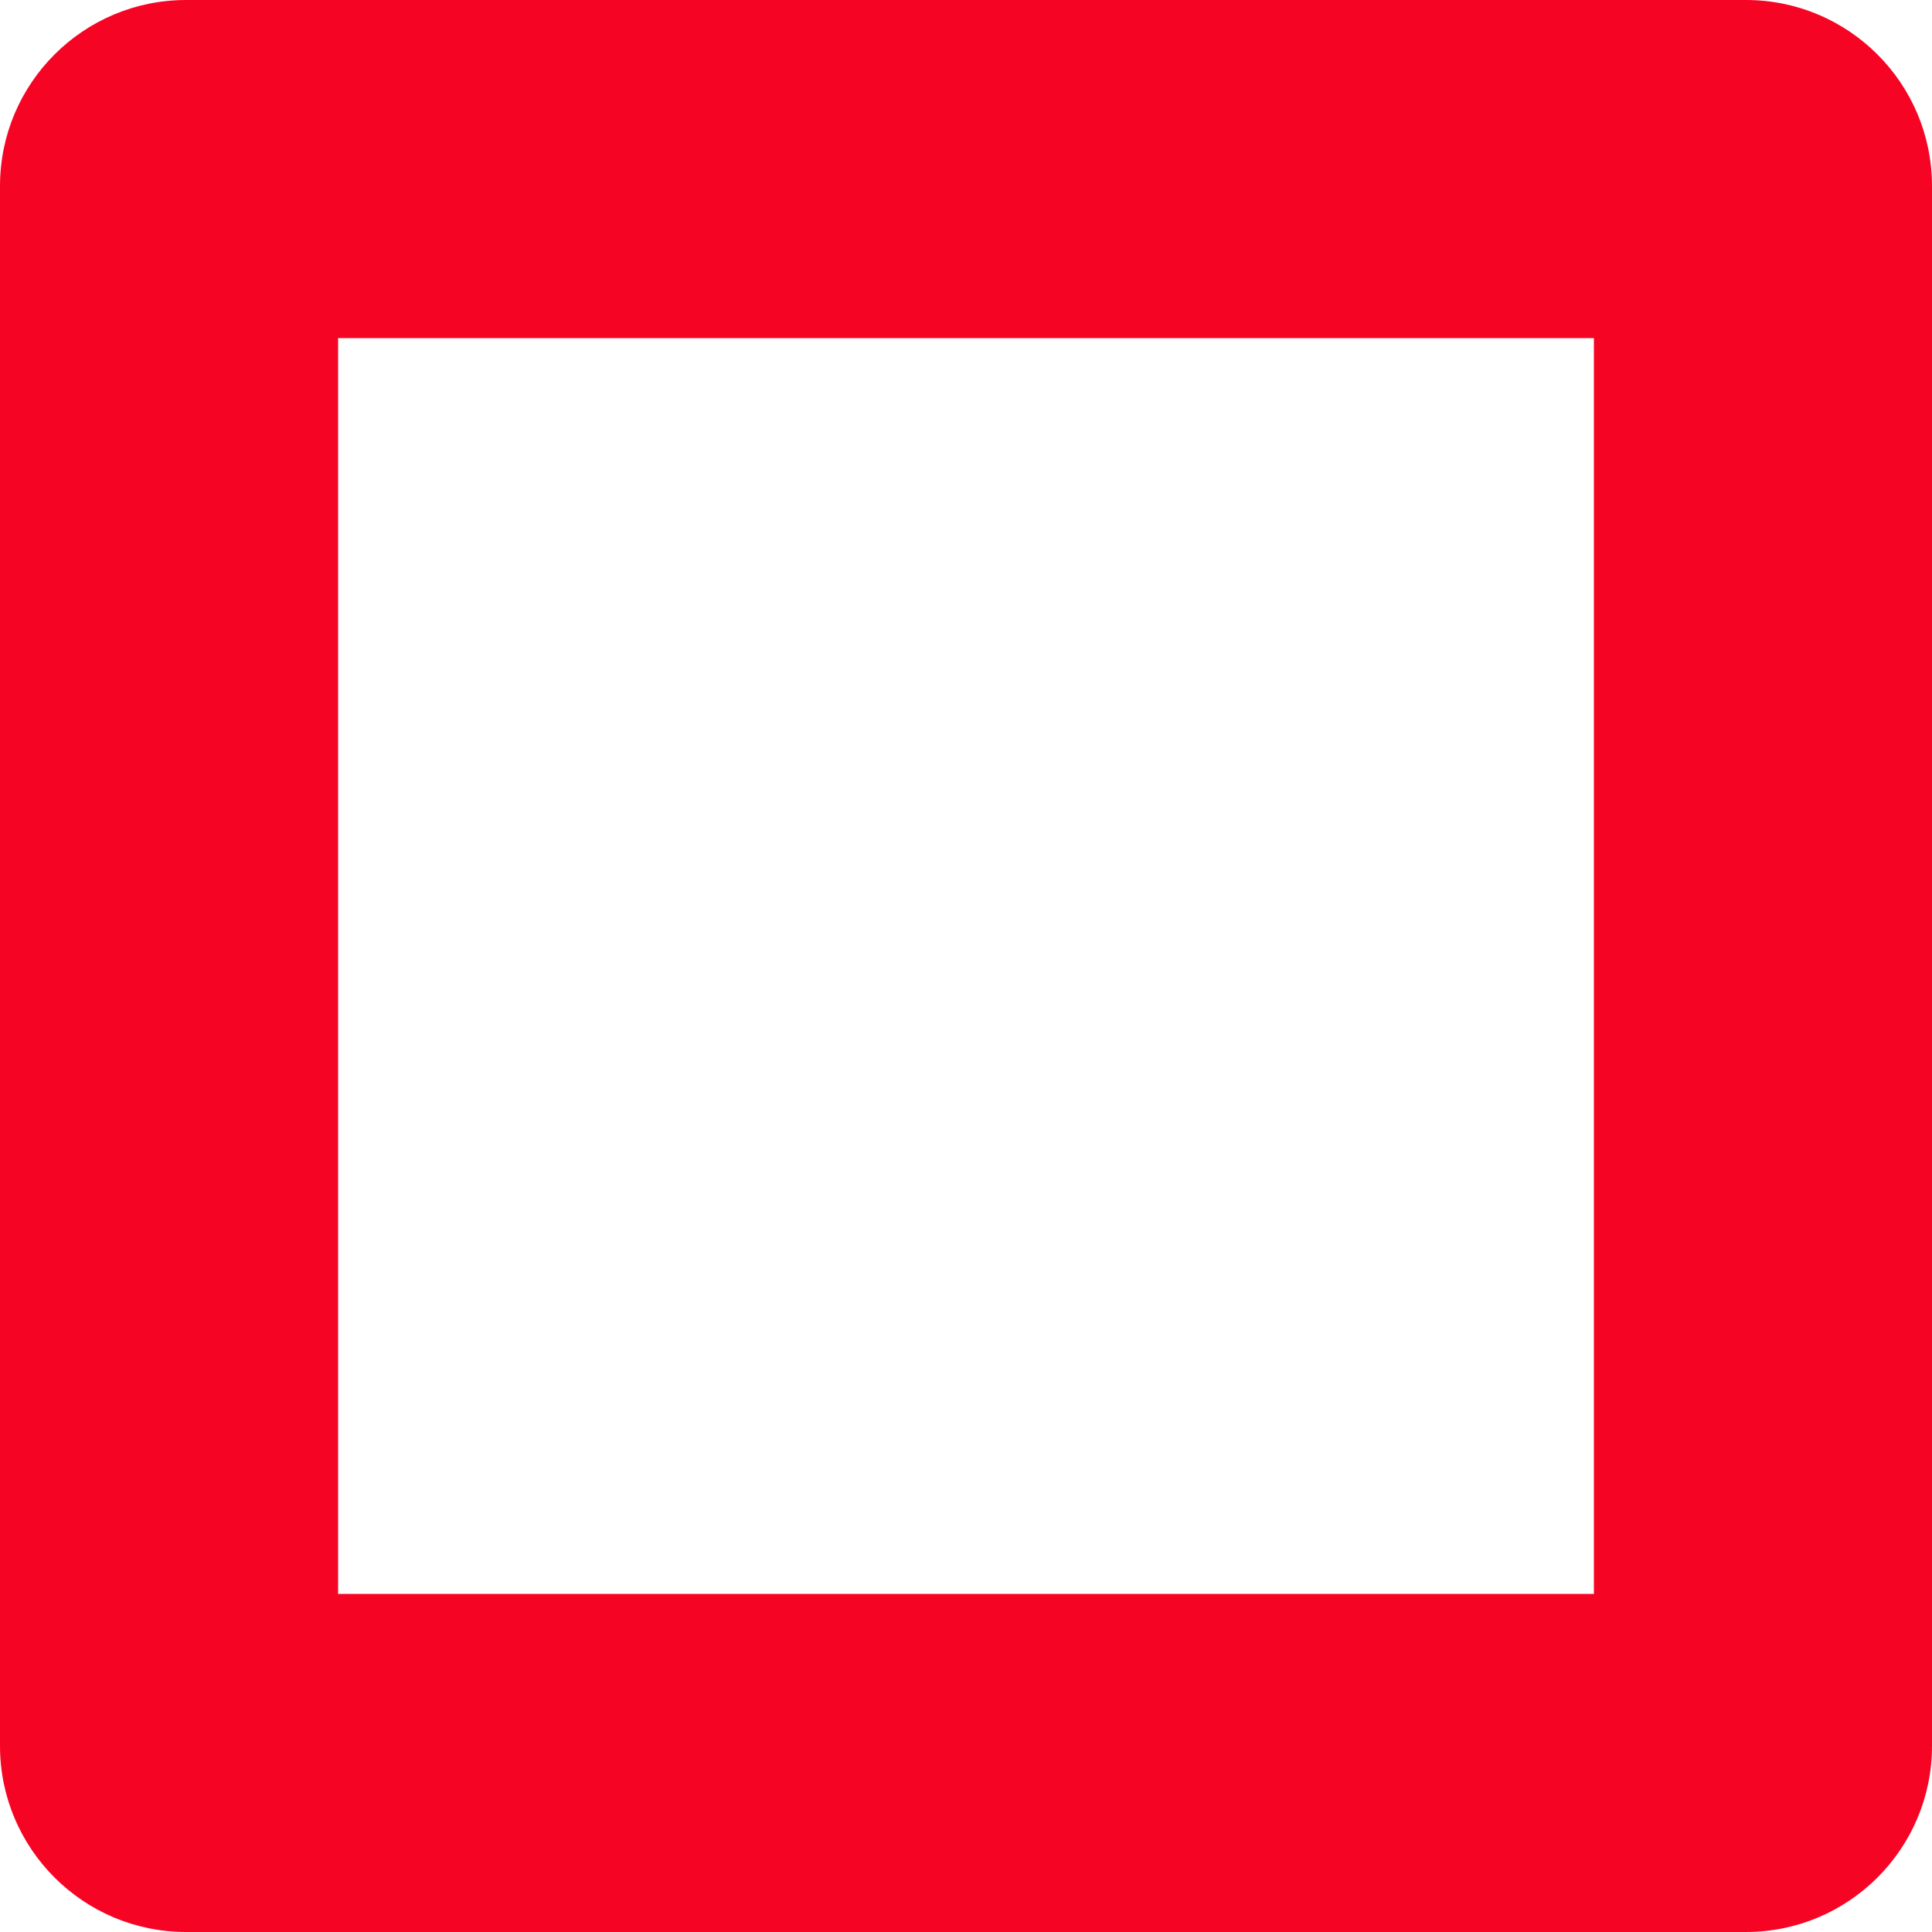
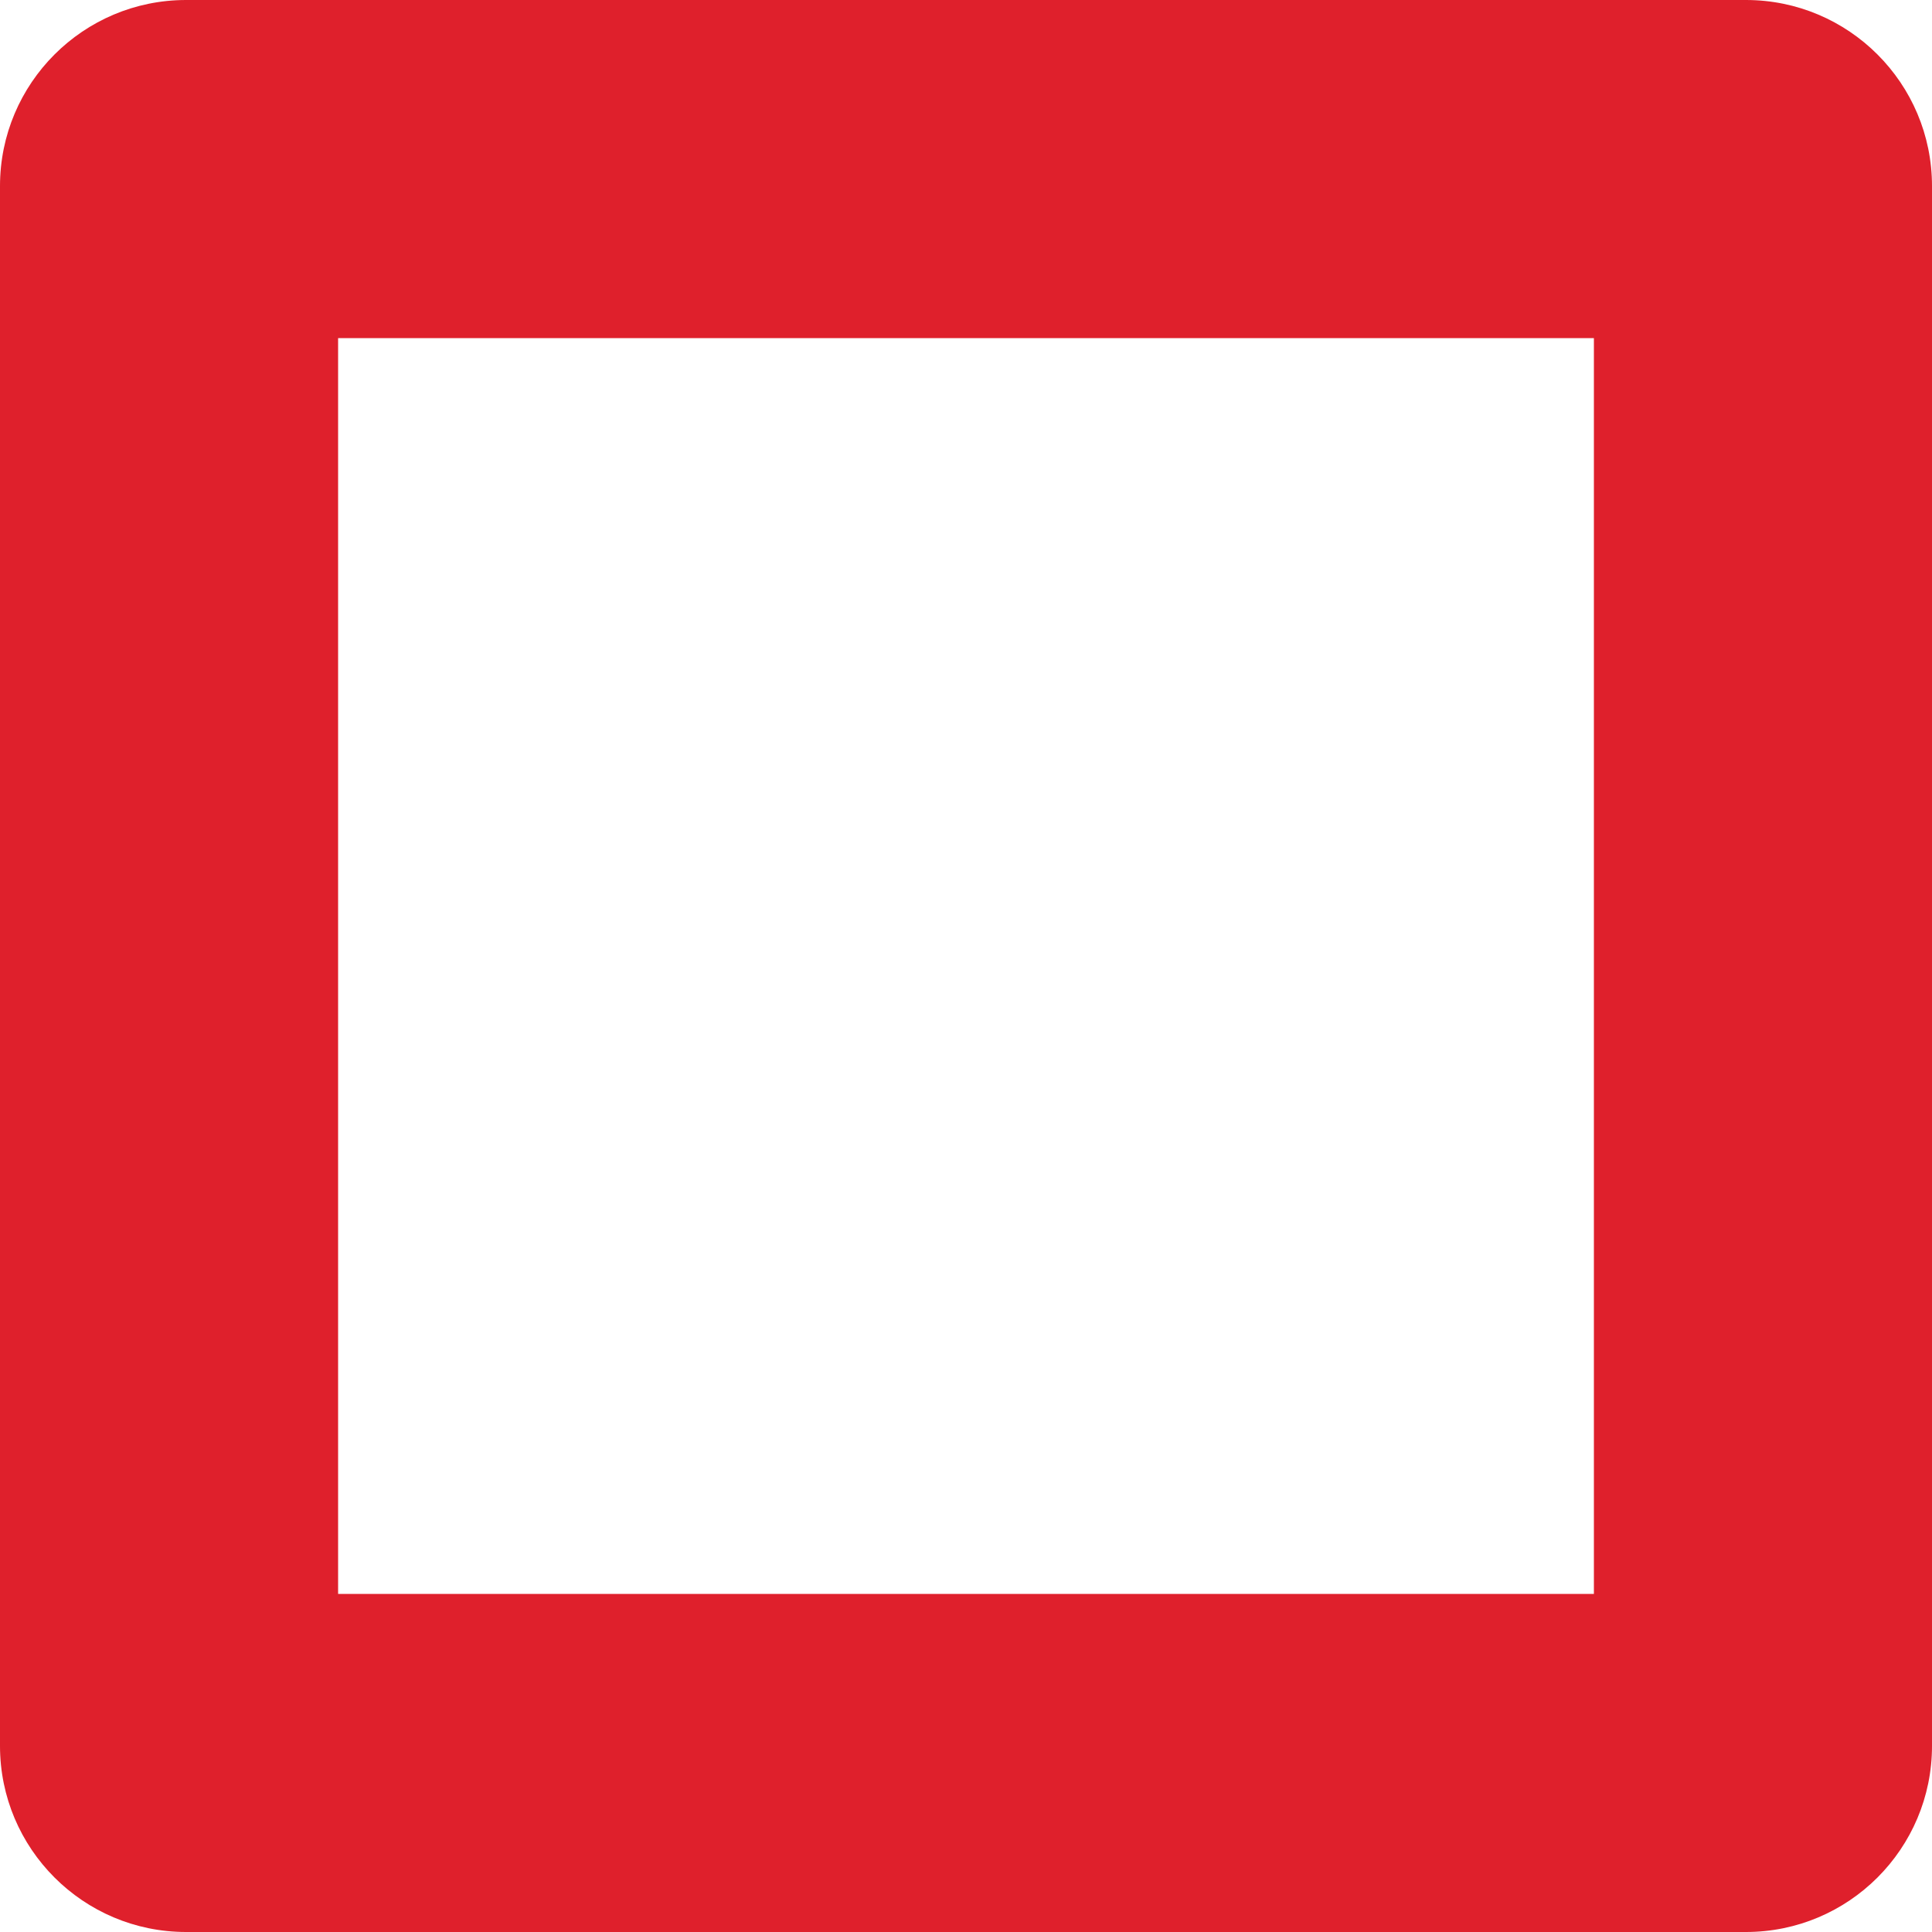
<svg xmlns="http://www.w3.org/2000/svg" version="1.1" x="0px" y="0px" viewBox="0 0 4000 4000" style="enable-background:new 0 0 4000 4000;" xml:space="preserve">
  <style type="text/css">
	.st0{display:none;}
	.st1{display:inline;fill:#E7ECED;}
- 	.st2{display:inline;fill:#f60424;}
+ 	.st2{display:inline;fill:#df202c;}
	.st3{display:inline;fill:#c8c1b4;}
- 	.st4{display:inline;fill:#403c38;}
+ 	.st4{display:inline;fill:#3e3a38;}
	.st5{display:inline;fill:#366DB6;}
	.st6{display:inline;fill:#F6F6F6;}
	.st7{display:inline;}
- 	.st8{fill:#f60424;}
+ 	.st8{fill:#df202c;}
</style>
  <g id="Main" class="st0">
    <path class="st1" d="M1772.9,2255.66l-158.15,158.14l158.15,158.14c26.96,26.97,26.96,70.55,0,97.51   c-13.46,13.45-31.11,20.2-48.76,20.2c-17.66,0-35.32-6.75-48.76-20.2l-206.9-206.9c-26.97-26.96-26.97-70.55,0-97.51l206.9-206.9   c26.9-26.97,70.62-26.97,97.52,0C1799.86,2185.11,1799.86,2228.69,1772.9,2255.66z" />
    <path class="st1" d="M2135.23,2156.84l-137.93,482.75c-8.62,30.34-36.2,50.06-66.27,50.06c-6.28,0-12.62-0.89-18.97-2.61   c-36.62-10.49-57.86-48.69-47.38-85.24l137.93-482.76c10.48-36.62,48.61-57.59,85.24-47.45   C2124.46,2082.08,2145.71,2120.28,2135.23,2156.84z" />
    <path class="st1" d="M2531.51,2462.55l-206.9,206.9c-13.44,13.45-31.1,20.2-48.75,20.2c-17.66,0-35.32-6.75-48.76-20.2   c-26.97-26.97-26.97-70.55,0-97.51l158.14-158.14l-158.14-158.14c-26.97-26.97-26.97-70.56,0-97.52c26.9-26.97,70.61-26.97,97.51,0   l206.9,206.9C2558.48,2392.01,2558.48,2435.59,2531.51,2462.55z" />
    <path class="st1" d="M3152.2,2206.89c-70.9,0-135.45-45.17-155.45-113.17c-20.9-70.97-49.1-112.62-83.86-176.42   c-34-62.41-20.76-140.14,29.52-190.41l111.93-111.93l-255.59-255.58l-111.93,111.93c-50.27,50.27-128,63.51-190.41,29.51   c-63.8-34.76-105.45-62.97-176.41-83.86c-67.93-19.93-113.11-84.48-113.11-155.38v-158.14H1793.1v158.14   c0,70.9-45.17,135.44-113.17,155.44c-70.97,20.9-112.62,49.11-176.42,83.86c-62.41,34-140.14,20.76-190.41-29.51l-111.93-111.93   l-255.59,255.58l111.93,111.93c50.28,50.28,63.52,128,29.52,190.42c-34.76,63.79-62.97,105.44-83.86,176.41   c-19.93,67.93-84.48,113.1-155.38,113.1H689.65v413.8H847.8c70.89,0,135.44,45.17,155.44,113.17   c20.9,70.97,49.1,112.62,83.86,176.41c34,62.42,20.76,140.14-29.52,190.42l-111.93,111.93l255.59,255.58l111.93-111.93   c50.27-50.27,128-63.51,190.41-29.51c63.8,34.76,105.45,62.97,176.42,83.86c67.93,19.93,113.1,84.48,113.1,155.38v158.14h413.79   v-158.14c0-70.9,45.18-135.45,113.18-155.45c70.96-20.89,112.61-49.1,176.41-83.86c62.41-34,140.14-20.75,190.41,29.52   l111.93,111.93l255.59-255.59l-111.93-111.92c-50.27-50.28-63.52-128-29.52-190.42c34.76-63.8,62.97-105.44,83.86-176.41   c19.93-67.93,84.49-113.1,155.38-113.1h158.14v-413.8H3152.2z M2000,3172.41c-418.98,0-758.62-339.64-758.62-758.61   c0-418.98,339.64-758.62,758.62-758.62c418.97,0,758.61,339.64,758.61,758.62C2758.61,2832.77,2418.97,3172.41,2000,3172.41z" />
    <path class="st2" d="M3999.99,653.61v173.98H0v2931.02C0,3891.93,108.07,4000,241.38,4000h3517.23   c133.31,0,241.38-108.07,241.39-241.39V655.17C4000,654.65,4000,654.13,3999.99,653.61z M3310.34,2620.69H3152.2   c-70.89,0-135.45,45.17-155.38,113.1c-20.89,70.97-49.1,112.61-83.86,176.41c-34,62.42-20.75,140.14,29.52,190.42l111.93,111.92   l-255.59,255.59l-111.93-111.93c-50.27-50.27-128-63.52-190.41-29.52c-63.8,34.76-105.45,62.97-176.41,83.86   c-68,20-113.18,84.55-113.18,155.45v158.14H1793.1v-158.14c0-70.9-45.17-135.45-113.1-155.38   c-70.97-20.89-112.62-49.1-176.42-83.86c-62.41-34-140.14-20.76-190.41,29.51l-111.93,111.93l-255.59-255.58l111.93-111.93   c50.28-50.28,63.52-128,29.52-190.42c-34.76-63.79-62.96-105.44-83.86-176.41c-20-68-84.55-113.17-155.44-113.17H689.65v-413.8   h158.14c70.9,0,135.45-45.17,155.38-113.1c20.89-70.97,49.1-112.62,83.86-176.41c34-62.42,20.76-140.14-29.52-190.42   l-111.93-111.93l255.59-255.58l111.93,111.93c50.27,50.27,128,63.51,190.41,29.51c63.8-34.75,105.45-62.96,176.42-83.86   c68-20,113.17-84.54,113.17-155.44v-158.14h413.79v158.14c0,70.9,45.18,135.45,113.11,155.38c70.96,20.89,112.61,49.1,176.41,83.86   c62.41,34,140.14,20.76,190.41-29.51l111.93-111.93l255.59,255.58l-111.93,111.93c-50.28,50.27-63.52,128-29.52,190.41   c34.76,63.8,62.96,105.45,83.86,176.42c20,68,84.55,113.17,155.45,113.17h158.14V2620.69z" />
    <path class="st3" d="M3758.62,0H241.38C108.07,0,0,108.07,0,241.39v586.2h3999.99v-586.2C3999.99,108.07,3891.92,0,3758.62,0z    M551.72,551.72H275.86V275.86h275.86V551.72z M1103.44,551.72H827.58V275.86h275.86V551.72z M1655.17,551.72h-275.86V275.86   h275.86V551.72z" />
    <rect x="275.86" y="275.86" class="st4" width="275.86" height="275.86" />
    <rect x="827.58" y="275.86" class="st4" width="275.86" height="275.86" />
    <rect x="1379.31" y="275.86" class="st4" width="275.86" height="275.86" />
    <path class="st5" d="M1772.9,2255.66l-158.15,158.14l158.15,158.14c26.96,26.97,26.96,70.55,0,97.51   c-13.46,13.45-31.11,20.2-48.76,20.2c-17.66,0-35.32-6.75-48.76-20.2l-206.9-206.9c-26.97-26.96-26.97-70.55,0-97.51l206.9-206.9   c26.9-26.97,70.62-26.97,97.52,0C1799.86,2185.11,1799.86,2228.69,1772.9,2255.66z" />
    <path class="st5" d="M2135.23,2156.84l-137.93,482.75c-8.62,30.34-36.2,50.06-66.27,50.06c-6.28,0-12.62-0.89-18.97-2.61   c-36.62-10.49-57.86-48.69-47.38-85.24l137.93-482.76c10.48-36.62,48.61-57.59,85.24-47.45   C2124.46,2082.08,2145.71,2120.28,2135.23,2156.84z" />
    <path class="st5" d="M2531.51,2365.04c26.97,26.97,26.97,70.55,0,97.51l-206.9,206.9c-13.44,13.45-31.1,20.2-48.75,20.2   c-17.66,0-35.32-6.75-48.76-20.2c-26.97-26.97-26.97-70.55,0-97.51l158.14-158.14l-158.14-158.14c-26.97-26.97-26.97-70.56,0-97.52   c26.9-26.97,70.61-26.97,97.51,0L2531.51,2365.04z" />
    <path class="st6" d="M3152.2,2206.89c-70.9,0-135.45-45.17-155.45-113.17c-20.9-70.97-49.1-112.62-83.86-176.42   c-34-62.41-20.76-140.14,29.52-190.41l111.93-111.93l-255.59-255.58l-111.93,111.93c-50.27,50.27-128,63.51-190.41,29.51   c-63.8-34.76-105.45-62.97-176.41-83.86c-67.93-19.93-113.11-84.48-113.11-155.38v-158.14H1793.1v158.14   c0,70.9-45.17,135.44-113.17,155.44c-70.97,20.9-112.62,49.11-176.42,83.86c-62.41,34-140.14,20.76-190.41-29.51l-111.93-111.93   l-255.59,255.58l111.93,111.93c50.28,50.28,63.52,128,29.52,190.42c-34.76,63.79-62.97,105.44-83.86,176.41   c-19.93,67.93-84.48,113.1-155.38,113.1H689.65v413.8H847.8c70.89,0,135.44,45.17,155.44,113.17   c20.9,70.97,49.1,112.62,83.86,176.41c34,62.42,20.76,140.14-29.52,190.42l-111.93,111.93l255.59,255.58l111.93-111.93   c50.27-50.27,128-63.51,190.41-29.51c63.8,34.76,105.45,62.97,176.42,83.86c67.93,19.93,113.1,84.48,113.1,155.38v158.14h413.79   v-158.14c0-70.9,45.18-135.45,113.18-155.45c70.96-20.89,112.61-49.1,176.41-83.86c62.41-34,140.14-20.75,190.41,29.52   l111.93,111.93l255.59-255.59l-111.93-111.92c-50.27-50.28-63.52-128-29.52-190.42c34.76-63.8,62.97-105.44,83.86-176.41   c19.93-67.93,84.49-113.1,155.38-113.1h158.14v-413.8H3152.2z M2000,3172.41c-418.98,0-758.62-339.64-758.62-758.61   c0-418.98,339.64-758.62,758.62-758.62c418.97,0,758.61,339.64,758.61,758.62C2758.61,2832.77,2418.97,3172.41,2000,3172.41z" />
    <path class="st3" d="M2000,1655.18c-418.98,0-758.62,339.64-758.62,758.62c0,418.97,339.64,758.61,758.62,758.61   c418.97,0,758.61-339.64,758.61-758.61C2758.61,1994.82,2418.97,1655.18,2000,1655.18z M1772.9,2571.94   c26.96,26.97,26.96,70.55,0,97.51c-13.46,13.45-31.11,20.2-48.76,20.2c-17.66,0-35.32-6.75-48.76-20.2l-206.9-206.9   c-26.97-26.96-26.97-70.55,0-97.51l206.9-206.9c26.9-26.97,70.62-26.97,97.52,0c26.96,26.97,26.96,70.55,0,97.52l-158.15,158.14   L1772.9,2571.94z M2135.23,2156.84l-137.93,482.75c-8.62,30.34-36.2,50.06-66.27,50.06c-6.28,0-12.62-0.89-18.97-2.61   c-36.62-10.49-57.86-48.69-47.38-85.24l137.93-482.76c10.48-36.62,48.61-57.59,85.24-47.45   C2124.46,2082.08,2145.71,2120.28,2135.23,2156.84z M2531.51,2462.55l-206.9,206.9c-13.44,13.45-31.1,20.2-48.75,20.2   c-17.66,0-35.32-6.75-48.76-20.2c-26.97-26.97-26.97-70.55,0-97.51l158.14-158.14l-158.14-158.14c-26.97-26.97-26.97-70.56,0-97.52   c26.9-26.97,70.61-26.97,97.51,0l206.9,206.9C2558.48,2392.01,2558.48,2435.59,2531.51,2462.55z" />
    <path class="st4" d="M1772.9,2255.66l-158.15,158.14l158.15,158.14c26.96,26.97,26.96,70.55,0,97.51   c-13.46,13.45-31.11,20.2-48.76,20.2c-17.66,0-35.32-6.75-48.76-20.2l-206.9-206.9c-26.97-26.96-26.97-70.55,0-97.51l206.9-206.9   c26.9-26.97,70.62-26.97,97.52,0C1799.86,2185.11,1799.86,2228.69,1772.9,2255.66z" />
    <path class="st4" d="M2135.23,2156.84l-137.93,482.75c-8.62,30.34-36.2,50.06-66.27,50.06c-6.28,0-12.62-0.89-18.97-2.61   c-36.62-10.49-57.86-48.69-47.38-85.24l137.93-482.76c10.48-36.62,48.61-57.59,85.24-47.45   C2124.46,2082.08,2145.71,2120.28,2135.23,2156.84z" />
    <path class="st4" d="M2531.51,2462.55l-206.9,206.9c-13.44,13.45-31.1,20.2-48.75,20.2c-17.66,0-35.32-6.75-48.76-20.2   c-26.97-26.97-26.97-70.55,0-97.51l158.14-158.14l-158.14-158.14c-26.97-26.97-26.97-70.56,0-97.52c26.9-26.97,70.61-26.97,97.51,0   l206.9,206.9C2558.48,2392.01,2558.48,2435.59,2531.51,2462.55z" />
  </g>
  <g id="Quitter" class="st0">
    <g class="st7">
      <path class="st8" d="M3887.46,1174.77c70.65-66,111.26-158.28,112.52-254.96c1.01-96.8-37.84-189.83-107.11-257.47l-480.5-469.81    c-67.26-65.75-157.9-102.08-252.19-100.95c-94.04,1.13-183.67,39.48-249.17,106.86l-904.79,927.42l-892.1-929.31    c-70.28-73.29-166.58-115.54-268.03-117.55c-101.45-2.14-199.64,36.33-272.68,106.61l-464.53,446.3    C38.97,698.92-0.25,791.45,0,888.38c0.25,96.8,39.98,189.21,110.13,255.96l973.81,926.29l-862.18,883.55    c-131.5,134.64-134.64,348.74-7.29,487.66l335.67,364.71c63.99,69.9,153.12,110.76,247.67,114.28    c94.41,3.52,186.44-30.68,255.46-95.42l945.65-884.43l922.65,877.51c68.52,65.25,159.91,100.2,254.45,97.05    c94.54-2.64,183.93-43.25,248.8-112.52l338.31-361.69c128.48-137.91,127.48-352.01-2.89-487.79l-839.8-875.5L3887.46,1174.77z" />
    </g>
  </g>
  <g id="Reduire" class="st0">
    <path class="st2" d="M0,2284.82v-569.64c0-212.78,172.49-385.26,385.26-385.26h3229.47c212.78,0,385.26,172.49,385.26,385.26   v569.64c0,212.78-172.49,385.26-385.26,385.26H385.26C172.49,2670.08,0,2497.59,0,2284.82z" />
  </g>
  <g id="Agrandir">
    <g>
      <path class="st8" d="M3300,700v2600H700V700H3300 M3614.73,0H385.27C172.49,0,0,172.49,0,385.27v3229.47    C0,3827.51,172.49,4000,385.27,4000h3229.47c212.78,0,385.27-172.49,385.27-385.27V385.27C4000,172.49,3827.51,0,3614.73,0    L3614.73,0z" />
    </g>
  </g>
</svg>
